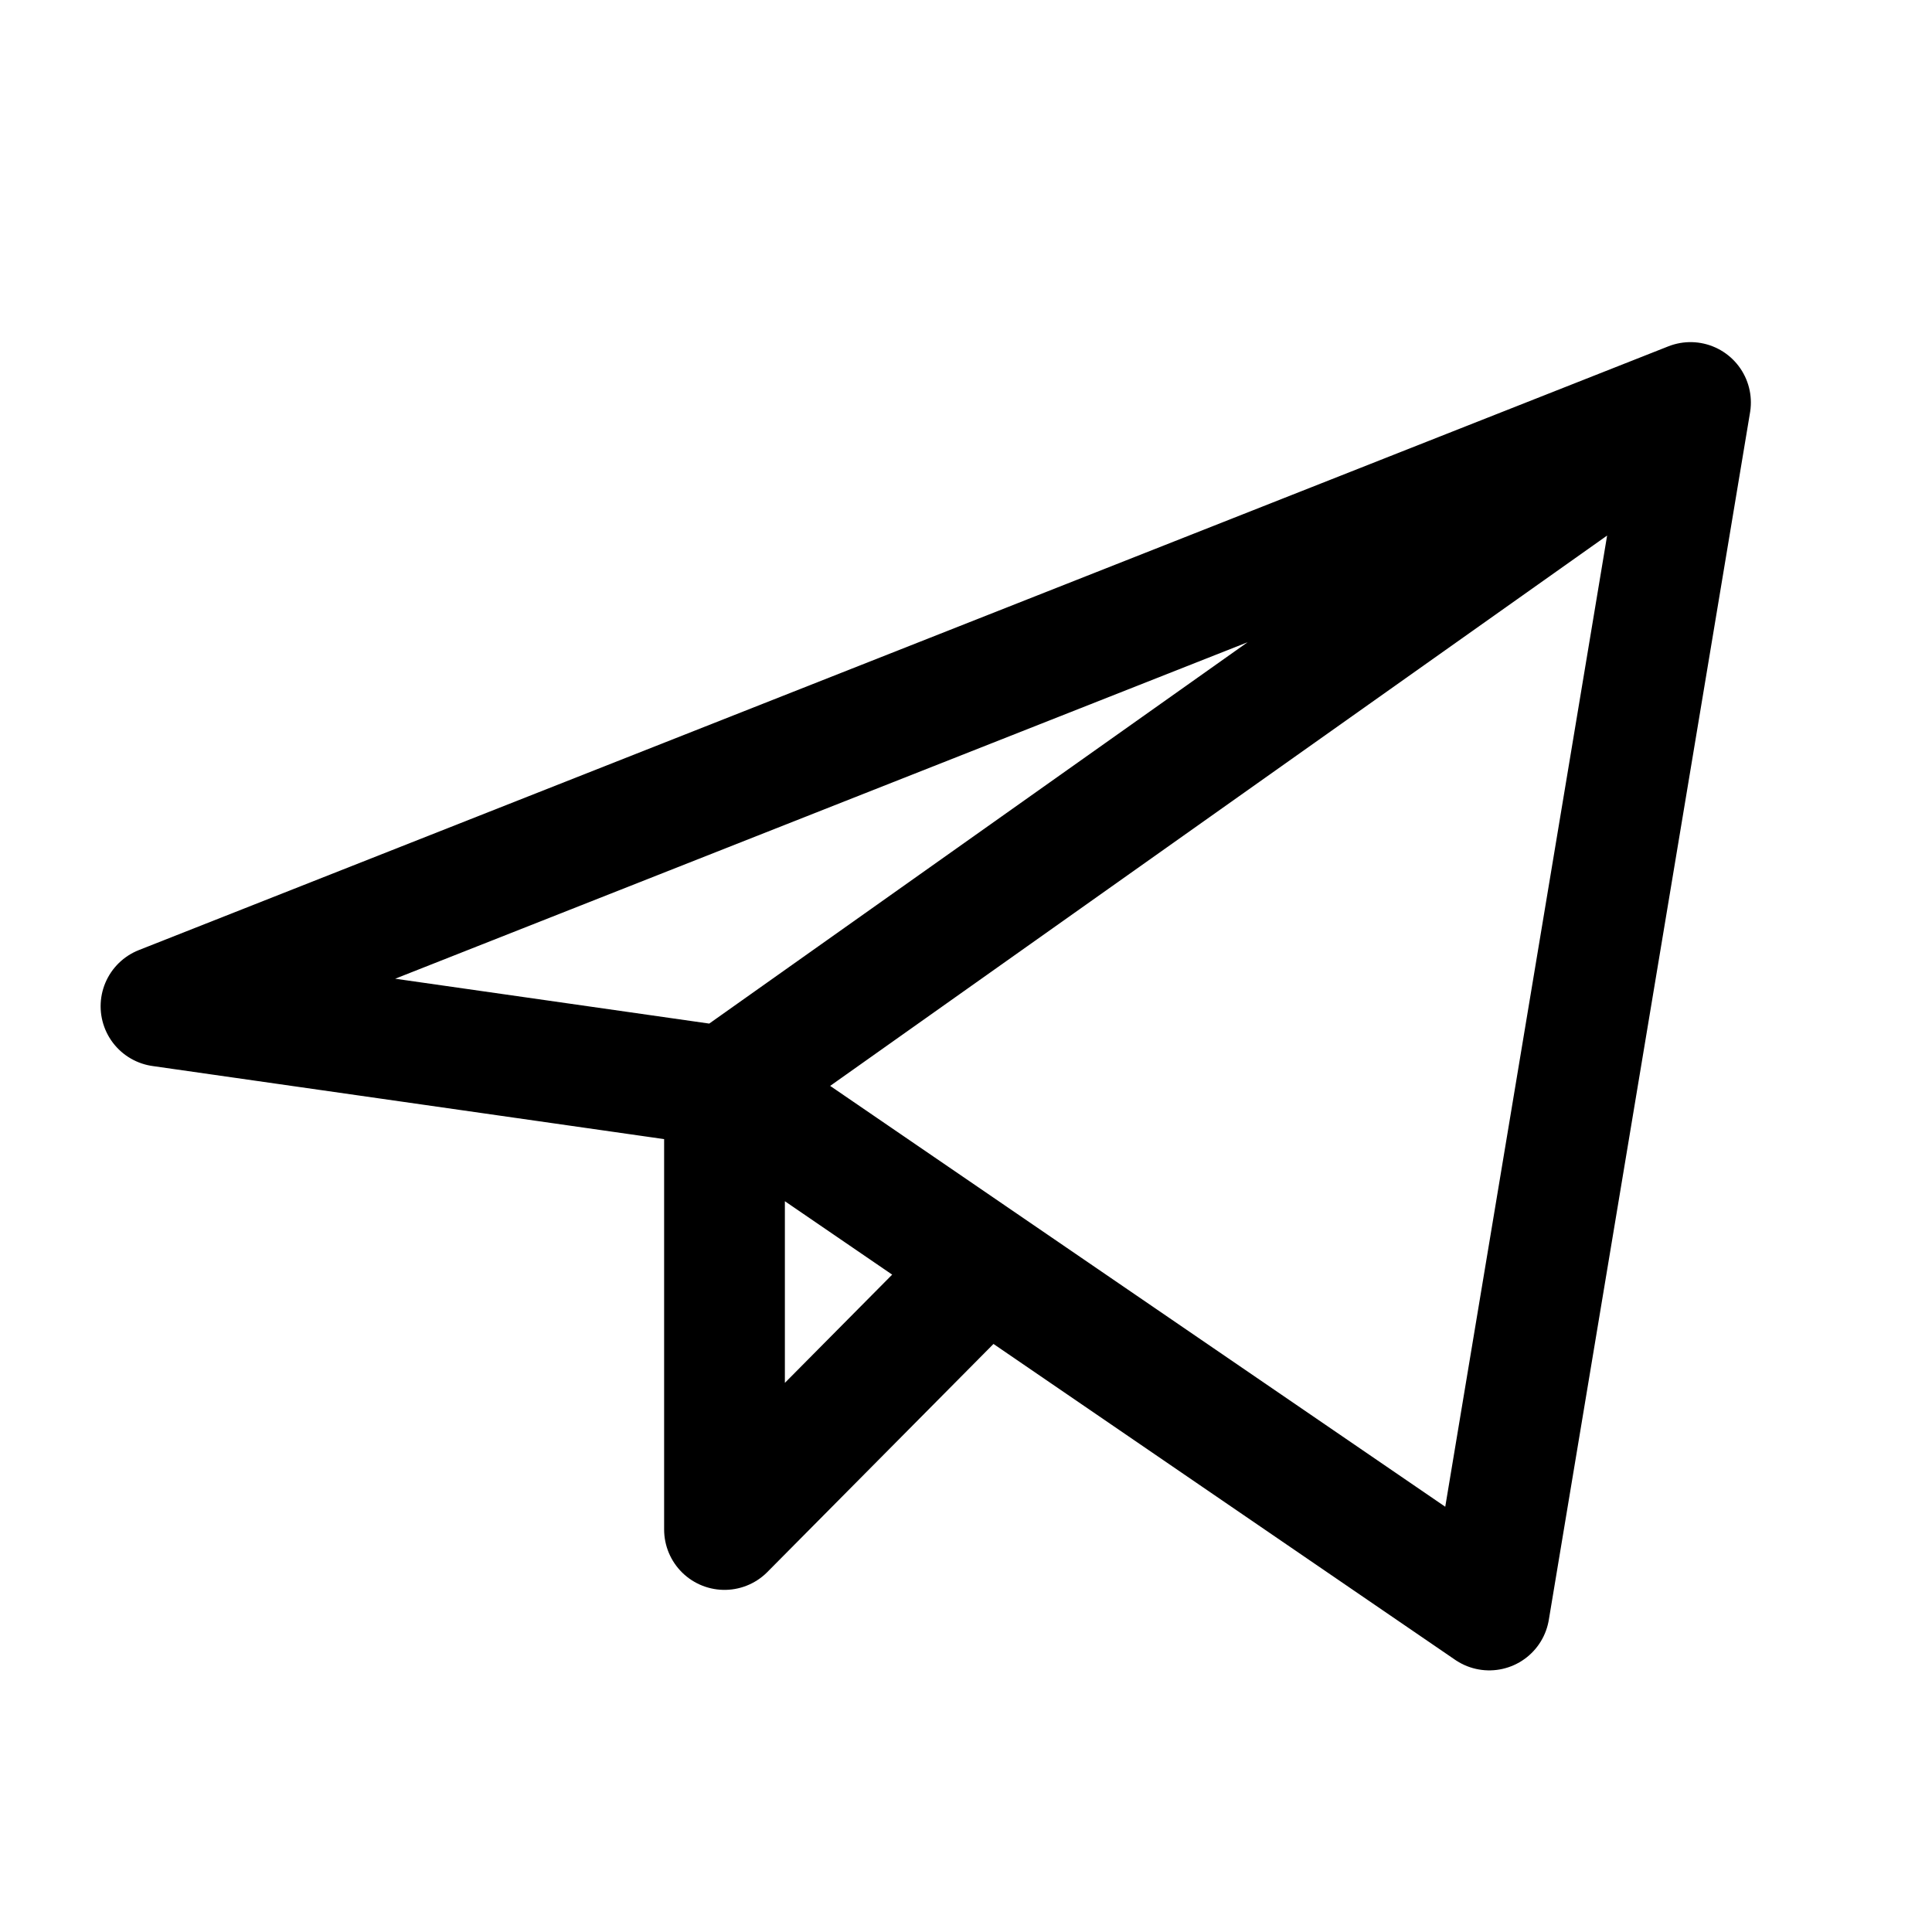
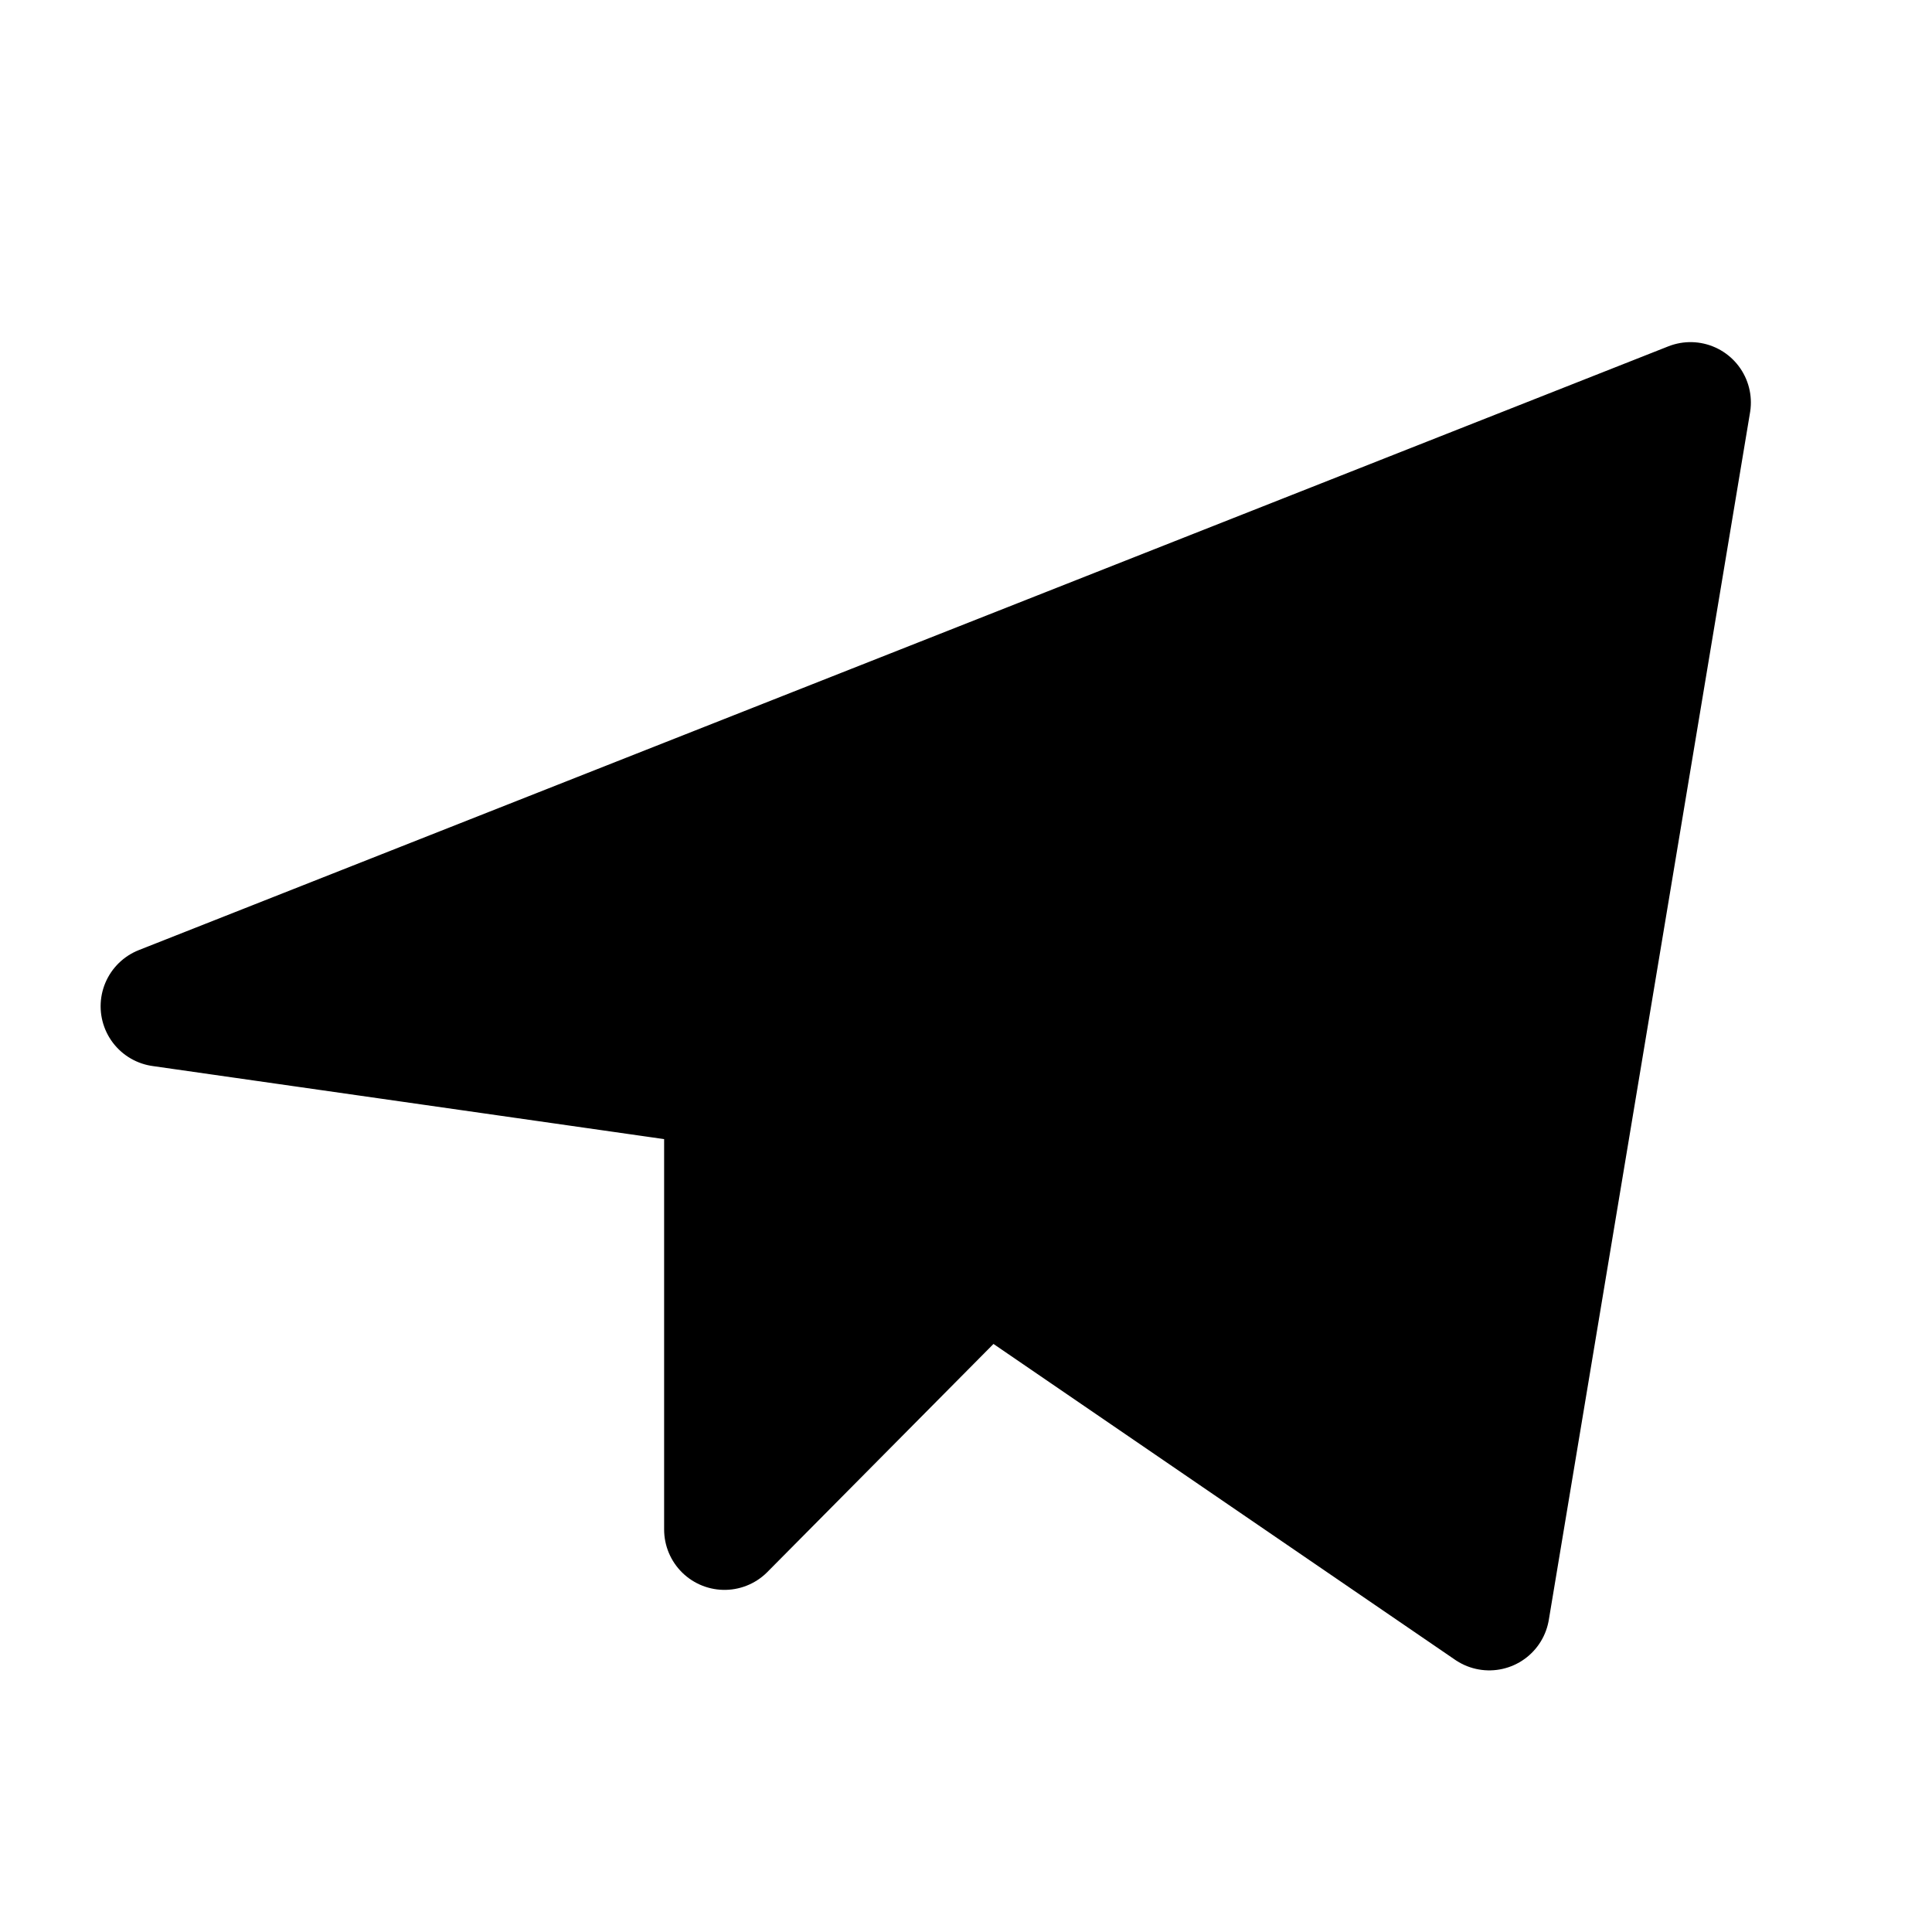
- <svg xmlns="http://www.w3.org/2000/svg" width="24px" height="24px" viewBox="0 0 24 24" fill="none">
+ <svg xmlns="http://www.w3.org/2000/svg" width="24px" height="24px" viewBox="0 0 24 24" fill="BB7A3B">
  <path d="M21 5L2 12.5L9 13.5M21 5L18.5 20L9 13.5M21 5L9 13.5M9 13.5V19L12.249 15.723" stroke="currentColor" stroke-width="1.5" stroke-linecap="round" stroke-linejoin="round" />
</svg>
